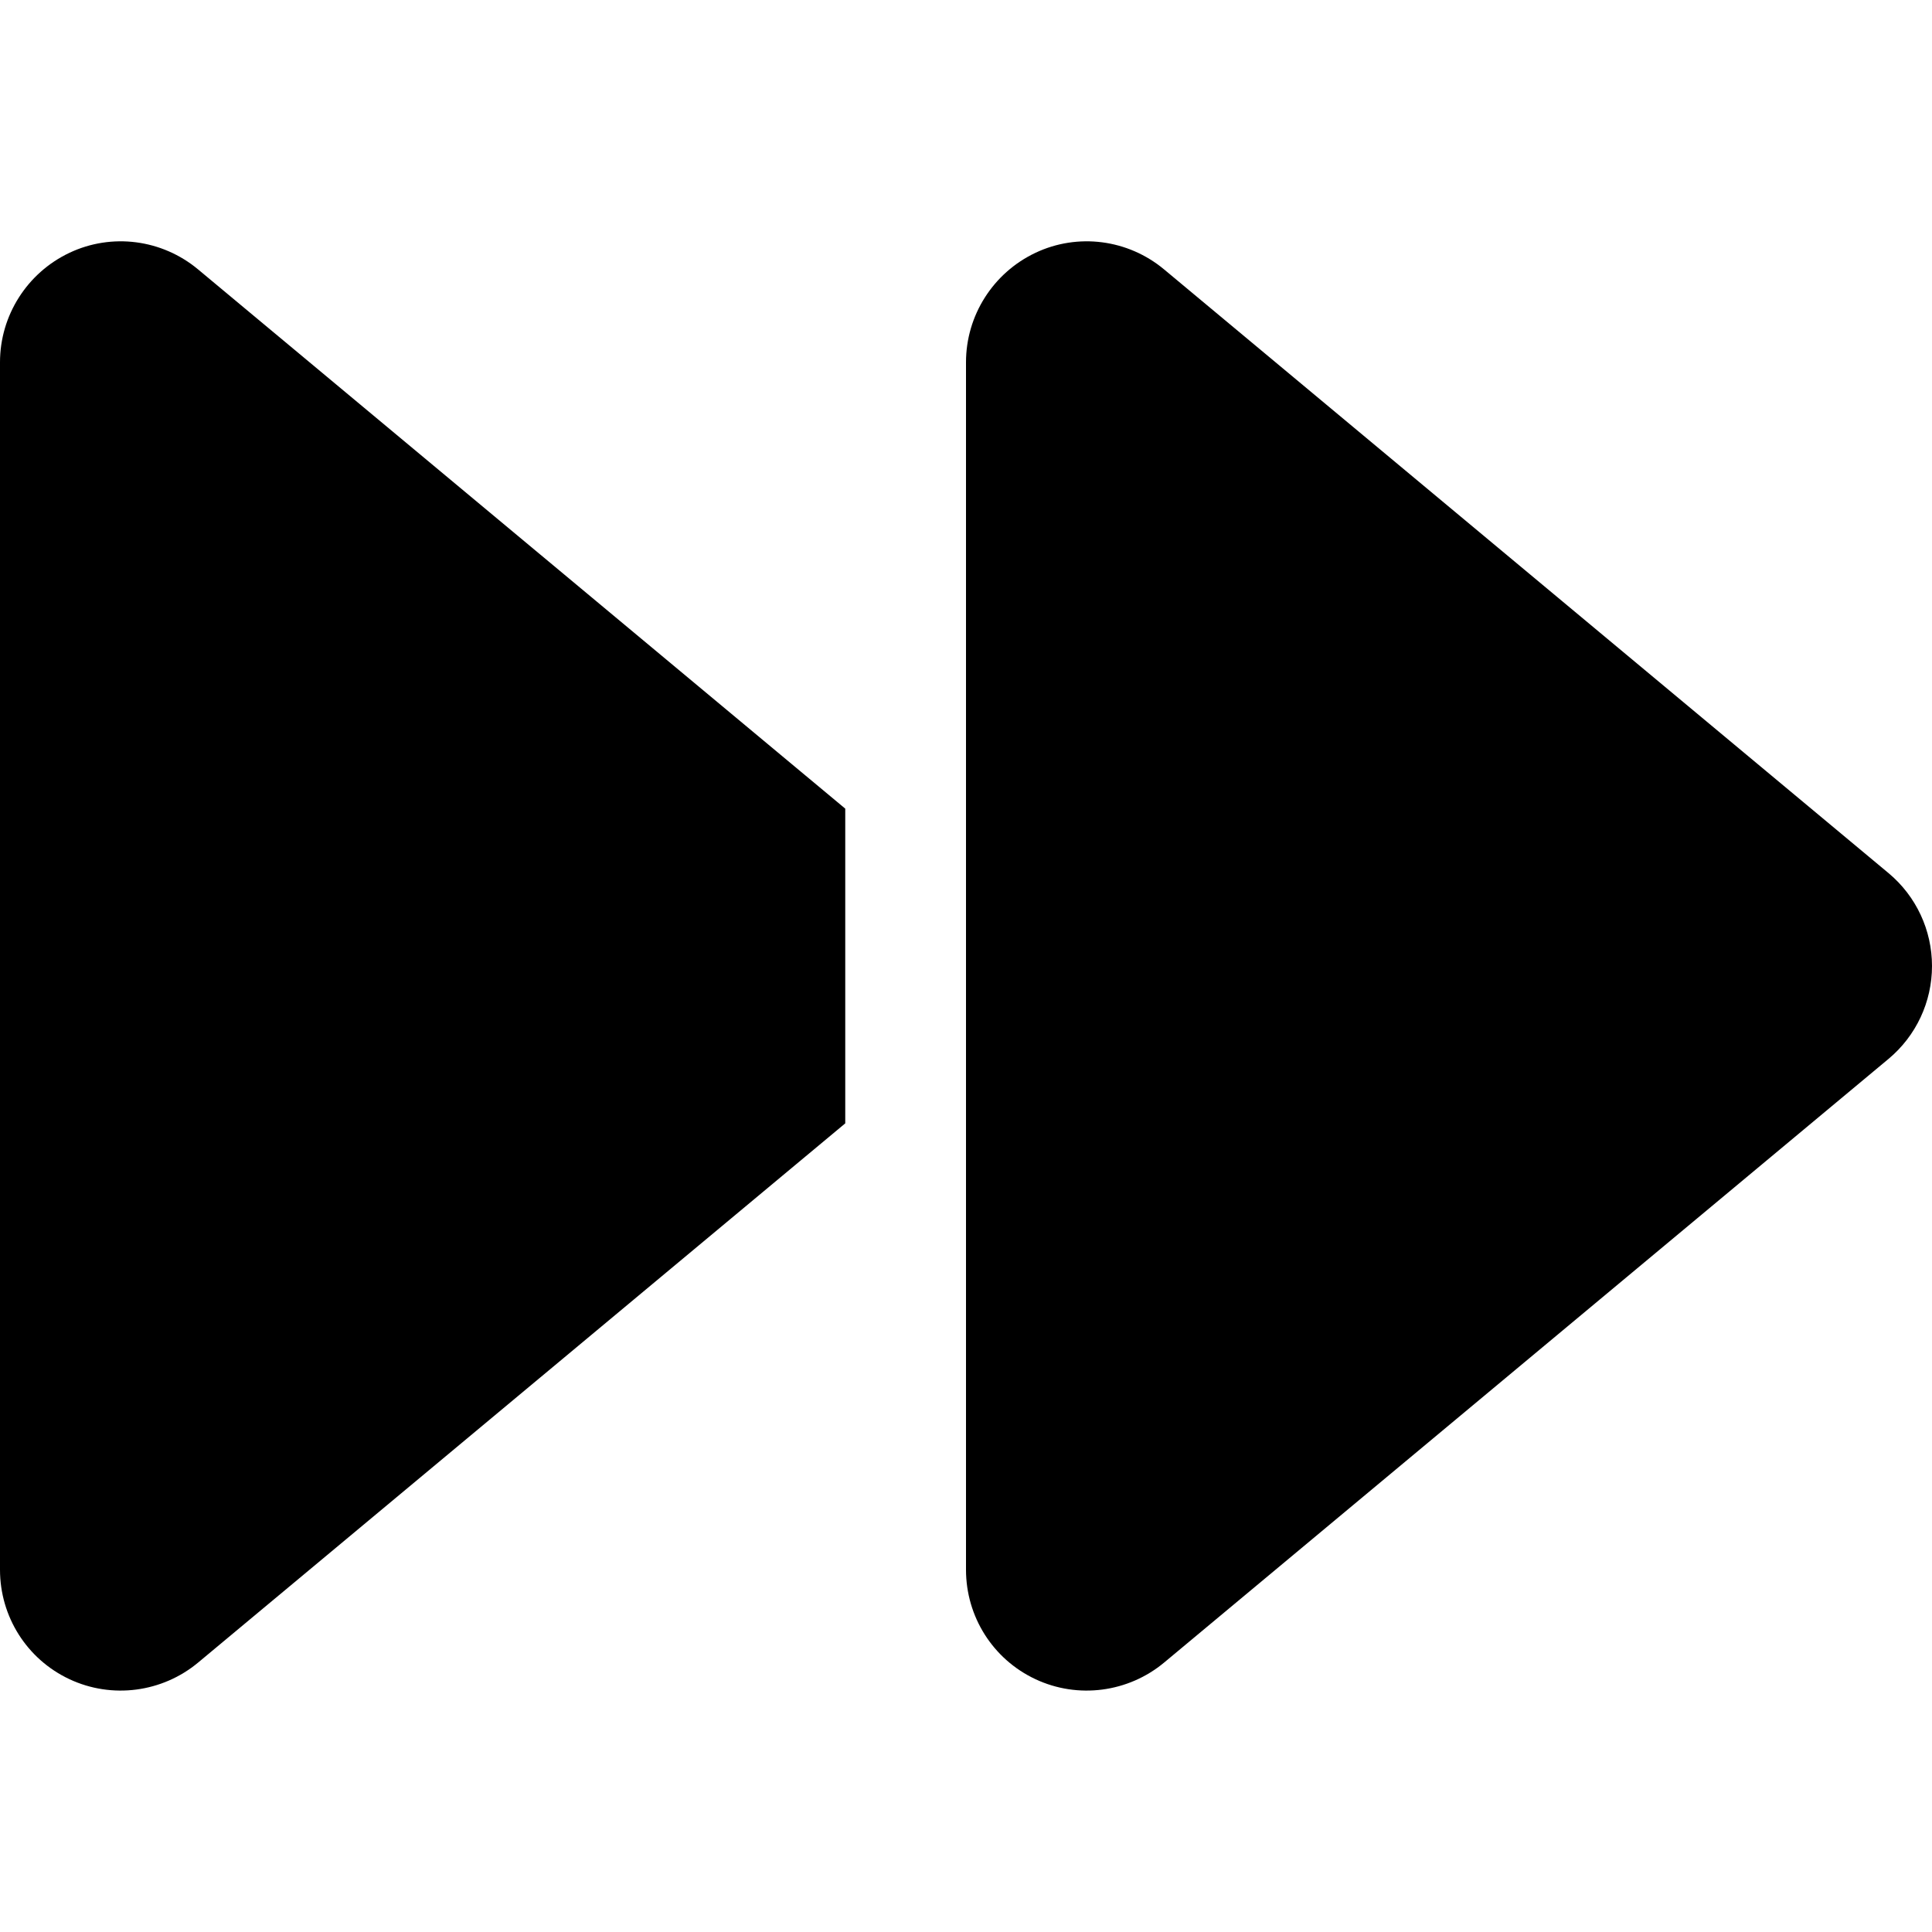
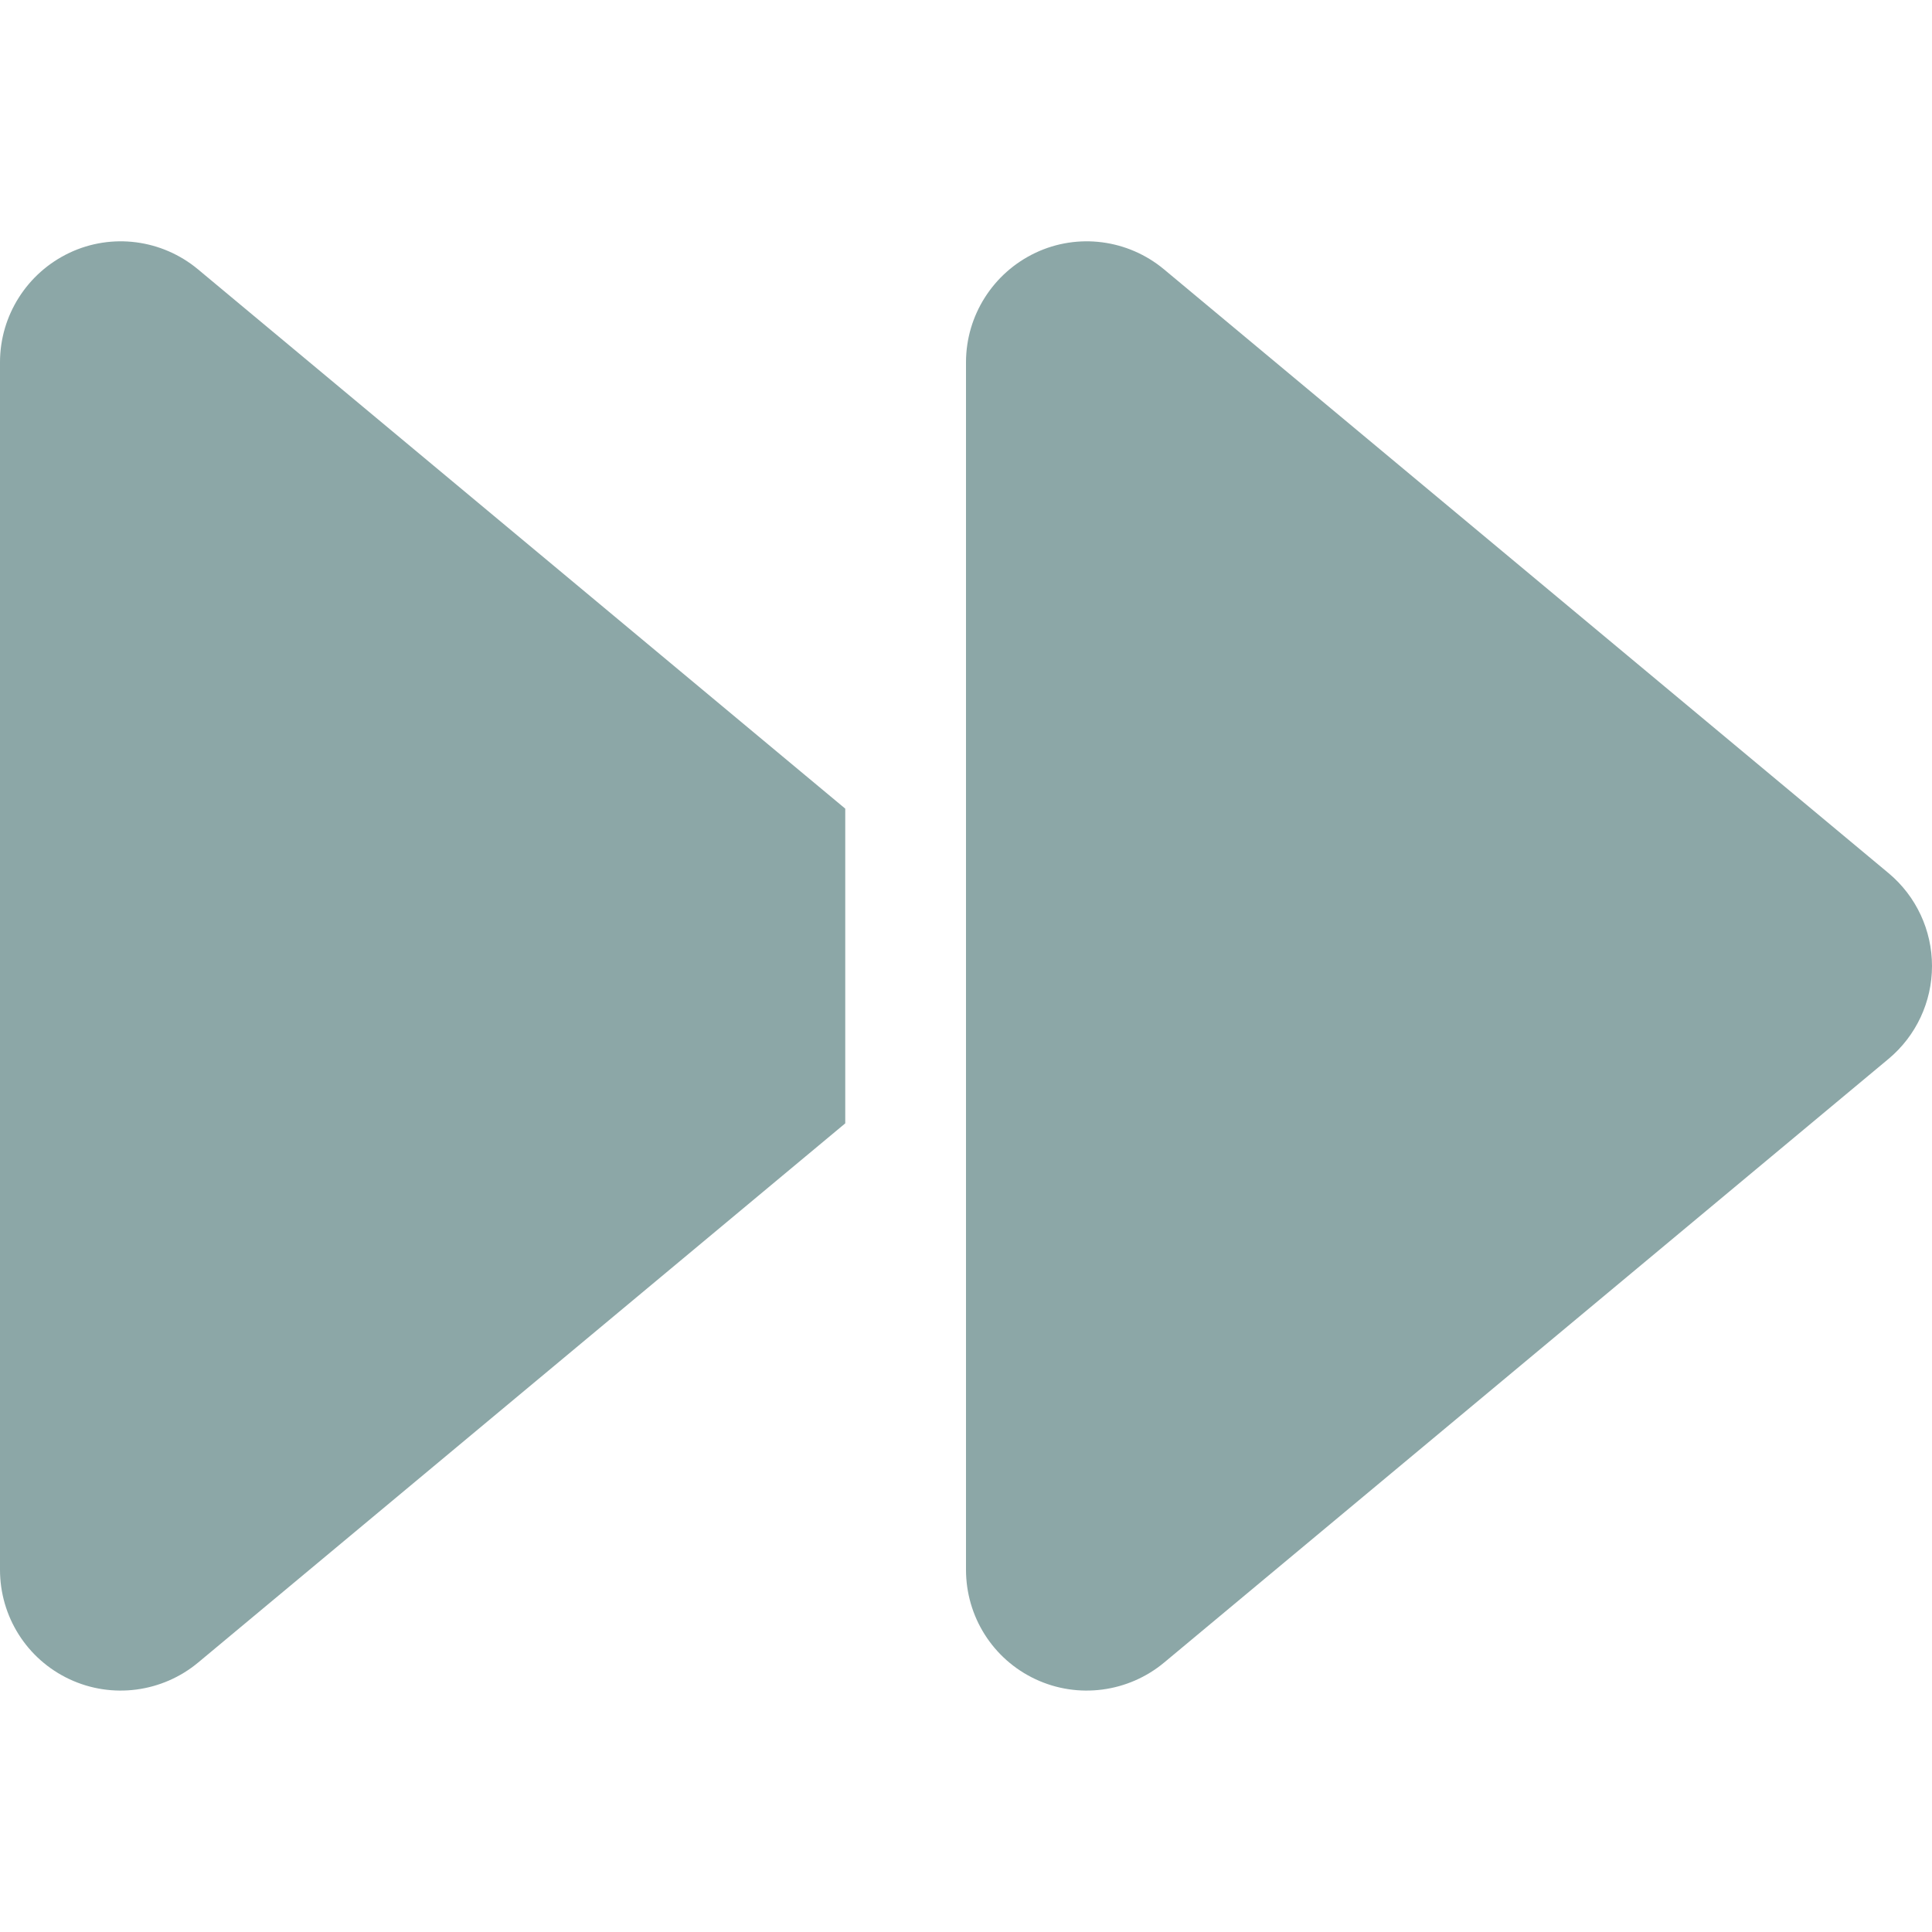
- <svg xmlns="http://www.w3.org/2000/svg" viewBox="0 0 512 512">
+ <svg xmlns="http://www.w3.org/2000/svg" viewBox="0 0 512 512" fill="#8ca7a7">
  <path d="M52.5 440.6c-9.5 7.9-22.8 9.7-34.1 4.4S0 428.4 0 416V96C0 83.6 7.2 72.3 18.4 67s24.5-3.6 34.1 4.4L224 214.3V256v41.7L52.5 440.6zM256 352V256 128 96c0-12.4 7.2-23.7 18.4-29s24.5-3.6 34.1 4.4l192 160c7.3 6.1 11.5 15.1 11.5 24.6s-4.2 18.5-11.5 24.6l-192 160c-9.5 7.9-22.8 9.7-34.1 4.4s-18.4-16.6-18.4-29V352z" />
</svg>
